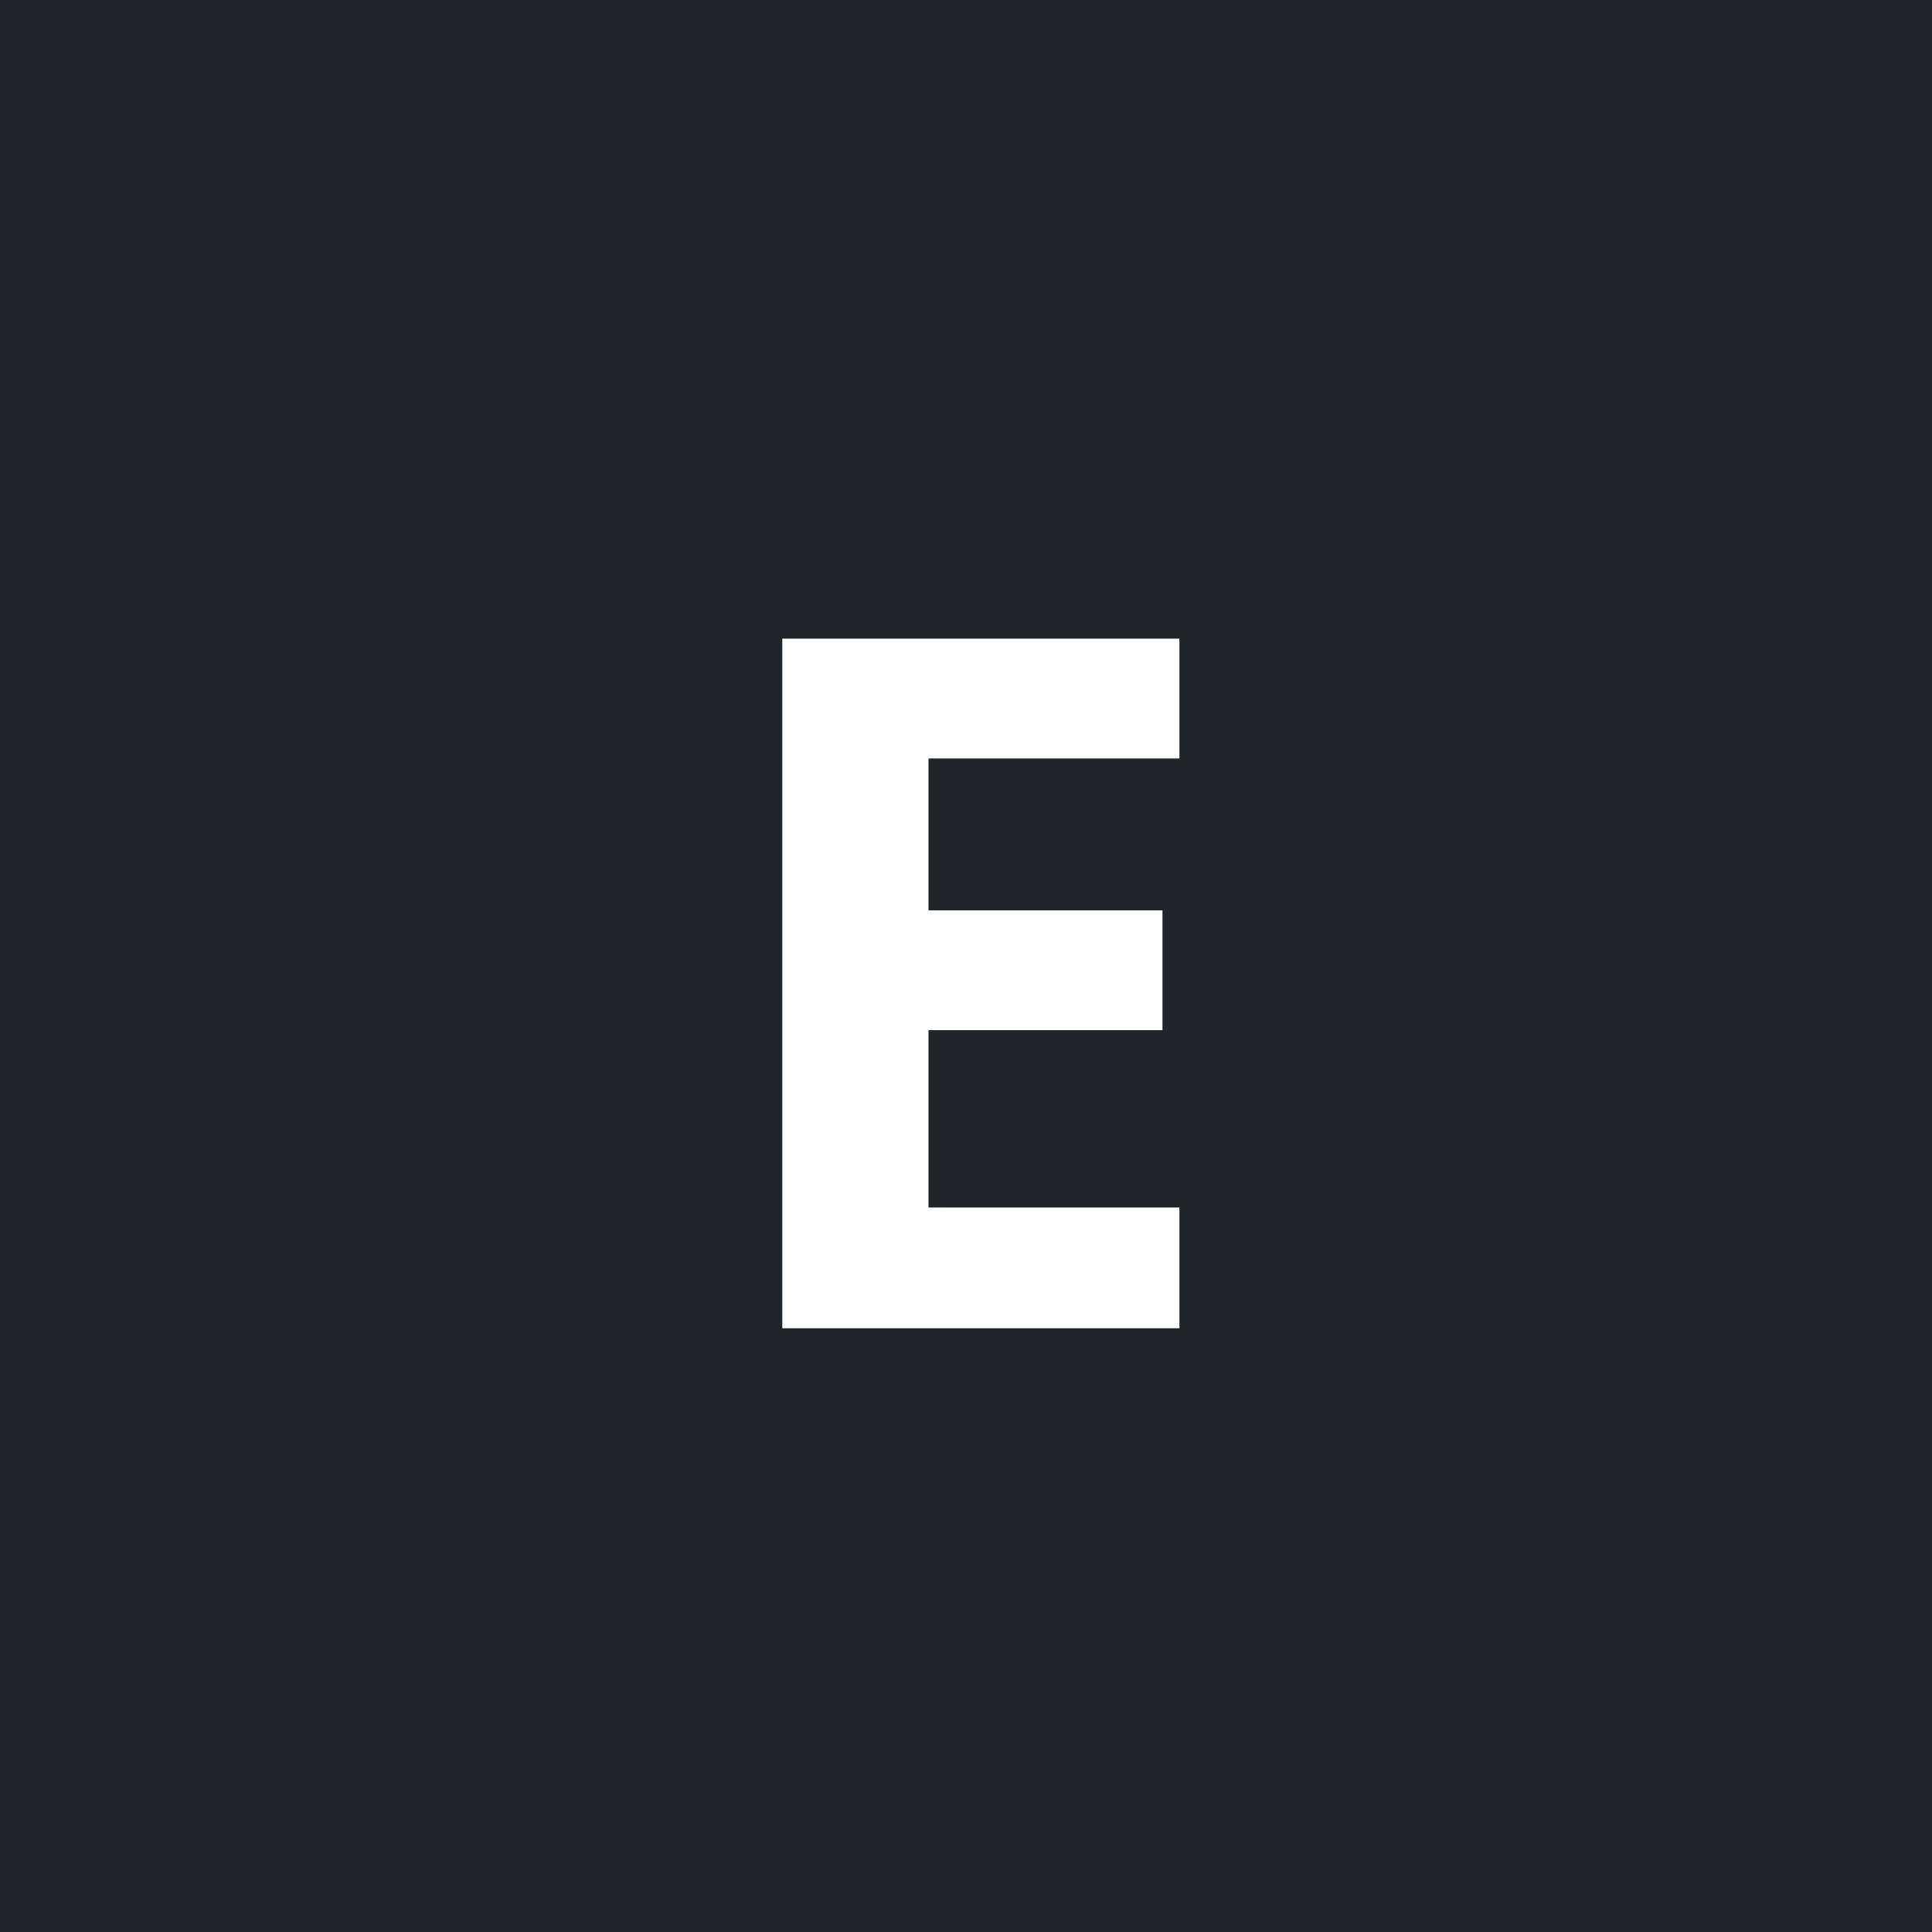
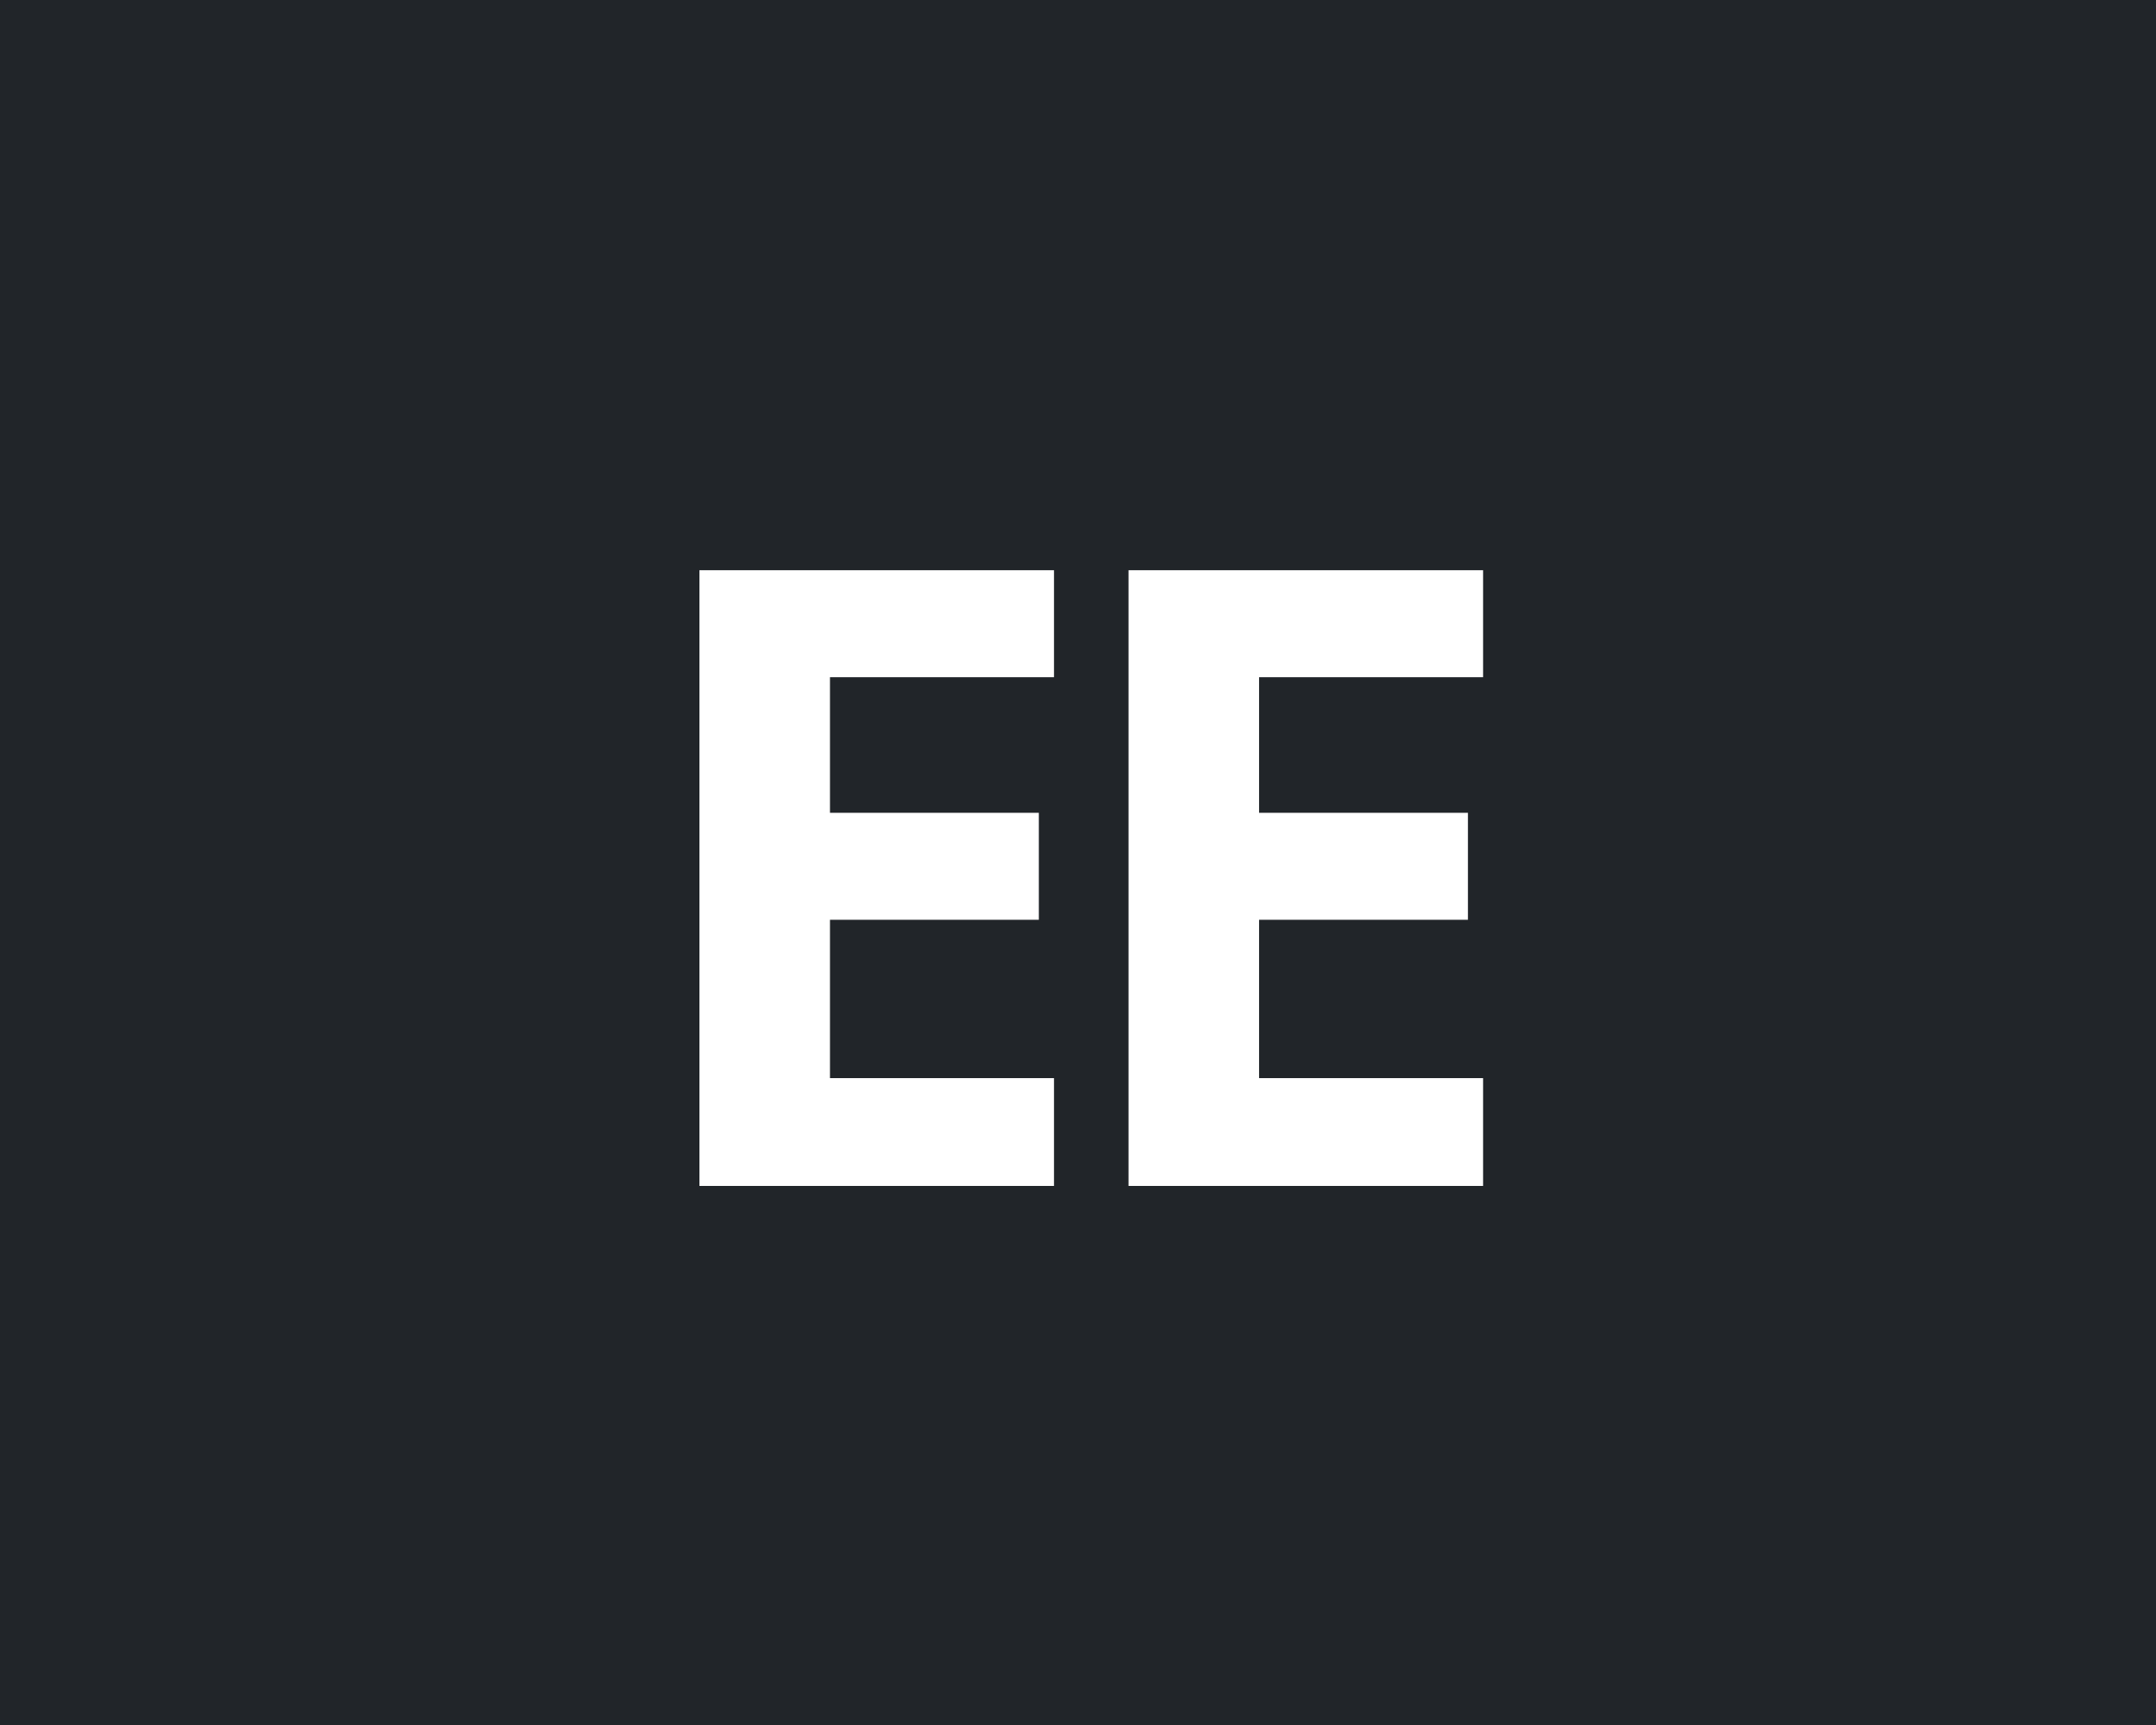
- <svg xmlns="http://www.w3.org/2000/svg" viewBox="0 0 32 32" width="32" height="32">
-   <rect width="32" height="32" fill="#212529" />
-   <text x="16" y="22" text-anchor="middle" font-family="system-ui,sans-serif" font-size="16" font-weight="700" fill="#fff">E</text>
+ <svg xmlns="http://www.w3.org/2000/svg" viewBox="0 0 40 32" width="40" height="32">
+   <rect width="40" height="32" fill="#212529" />
+   <text x="20" y="22" text-anchor="middle" font-family="system-ui,sans-serif" font-size="16" font-weight="700" fill="#fff" letter-spacing="-1">EE</text>
</svg>
